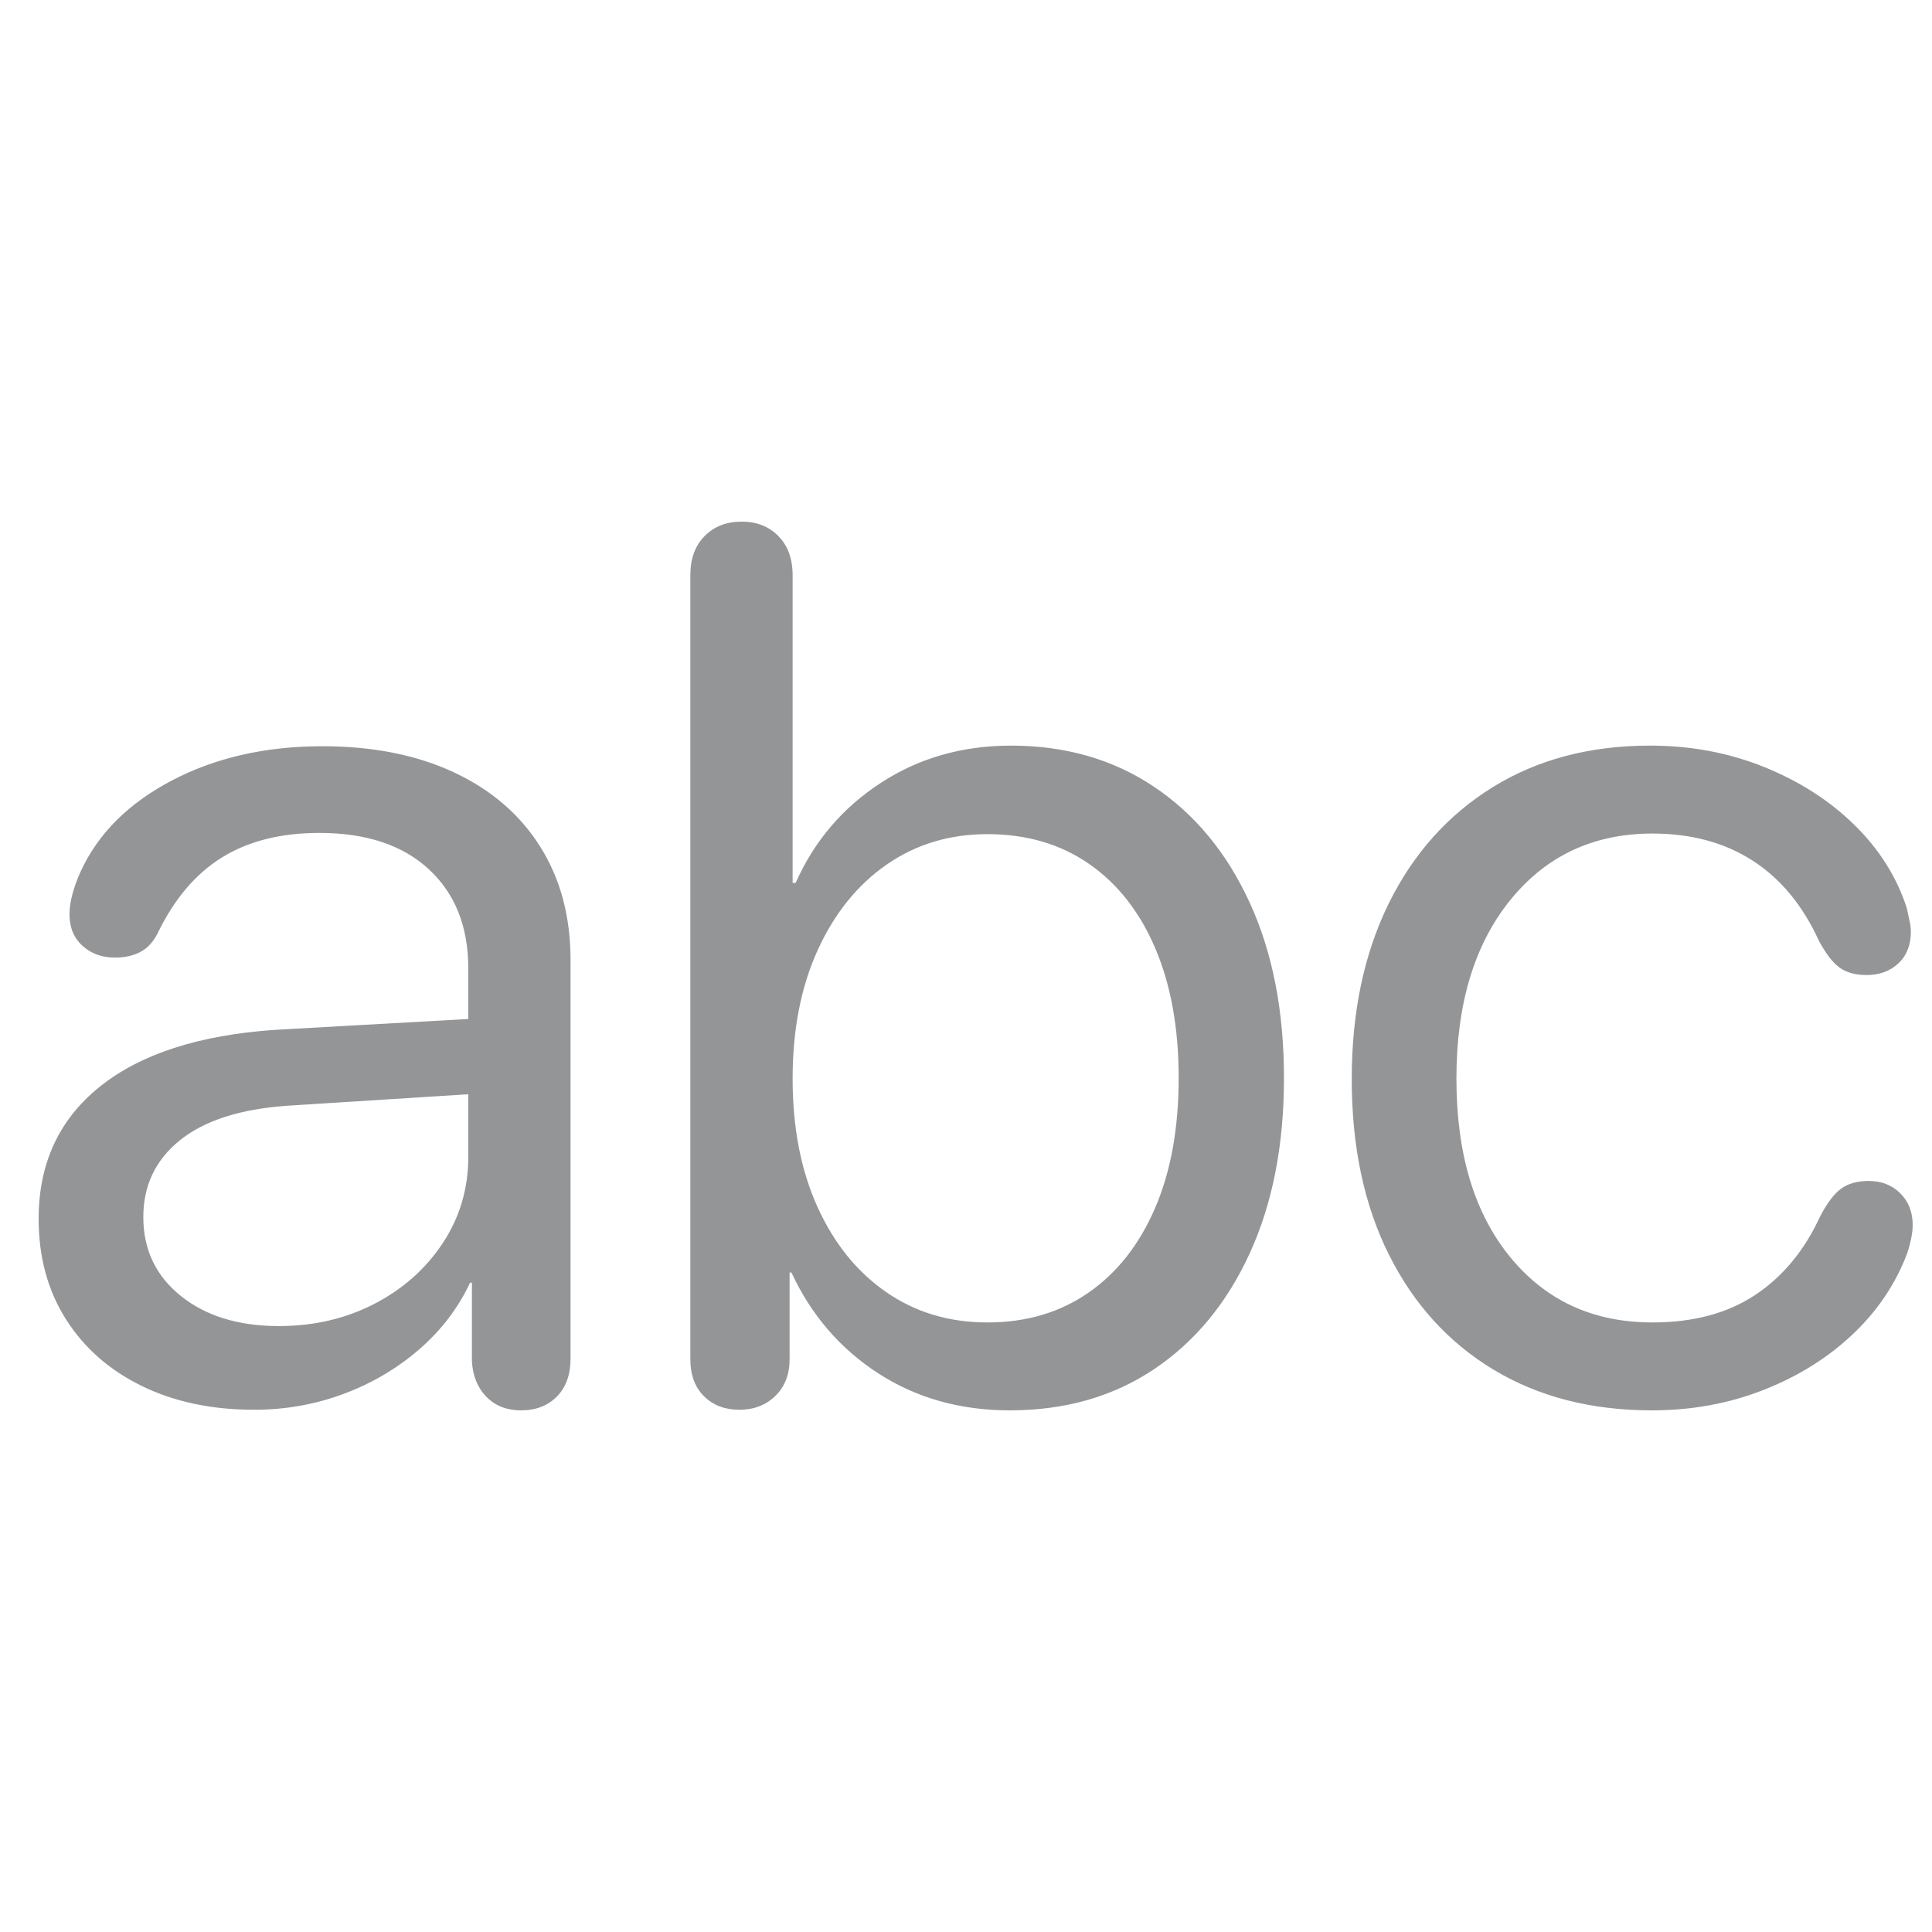
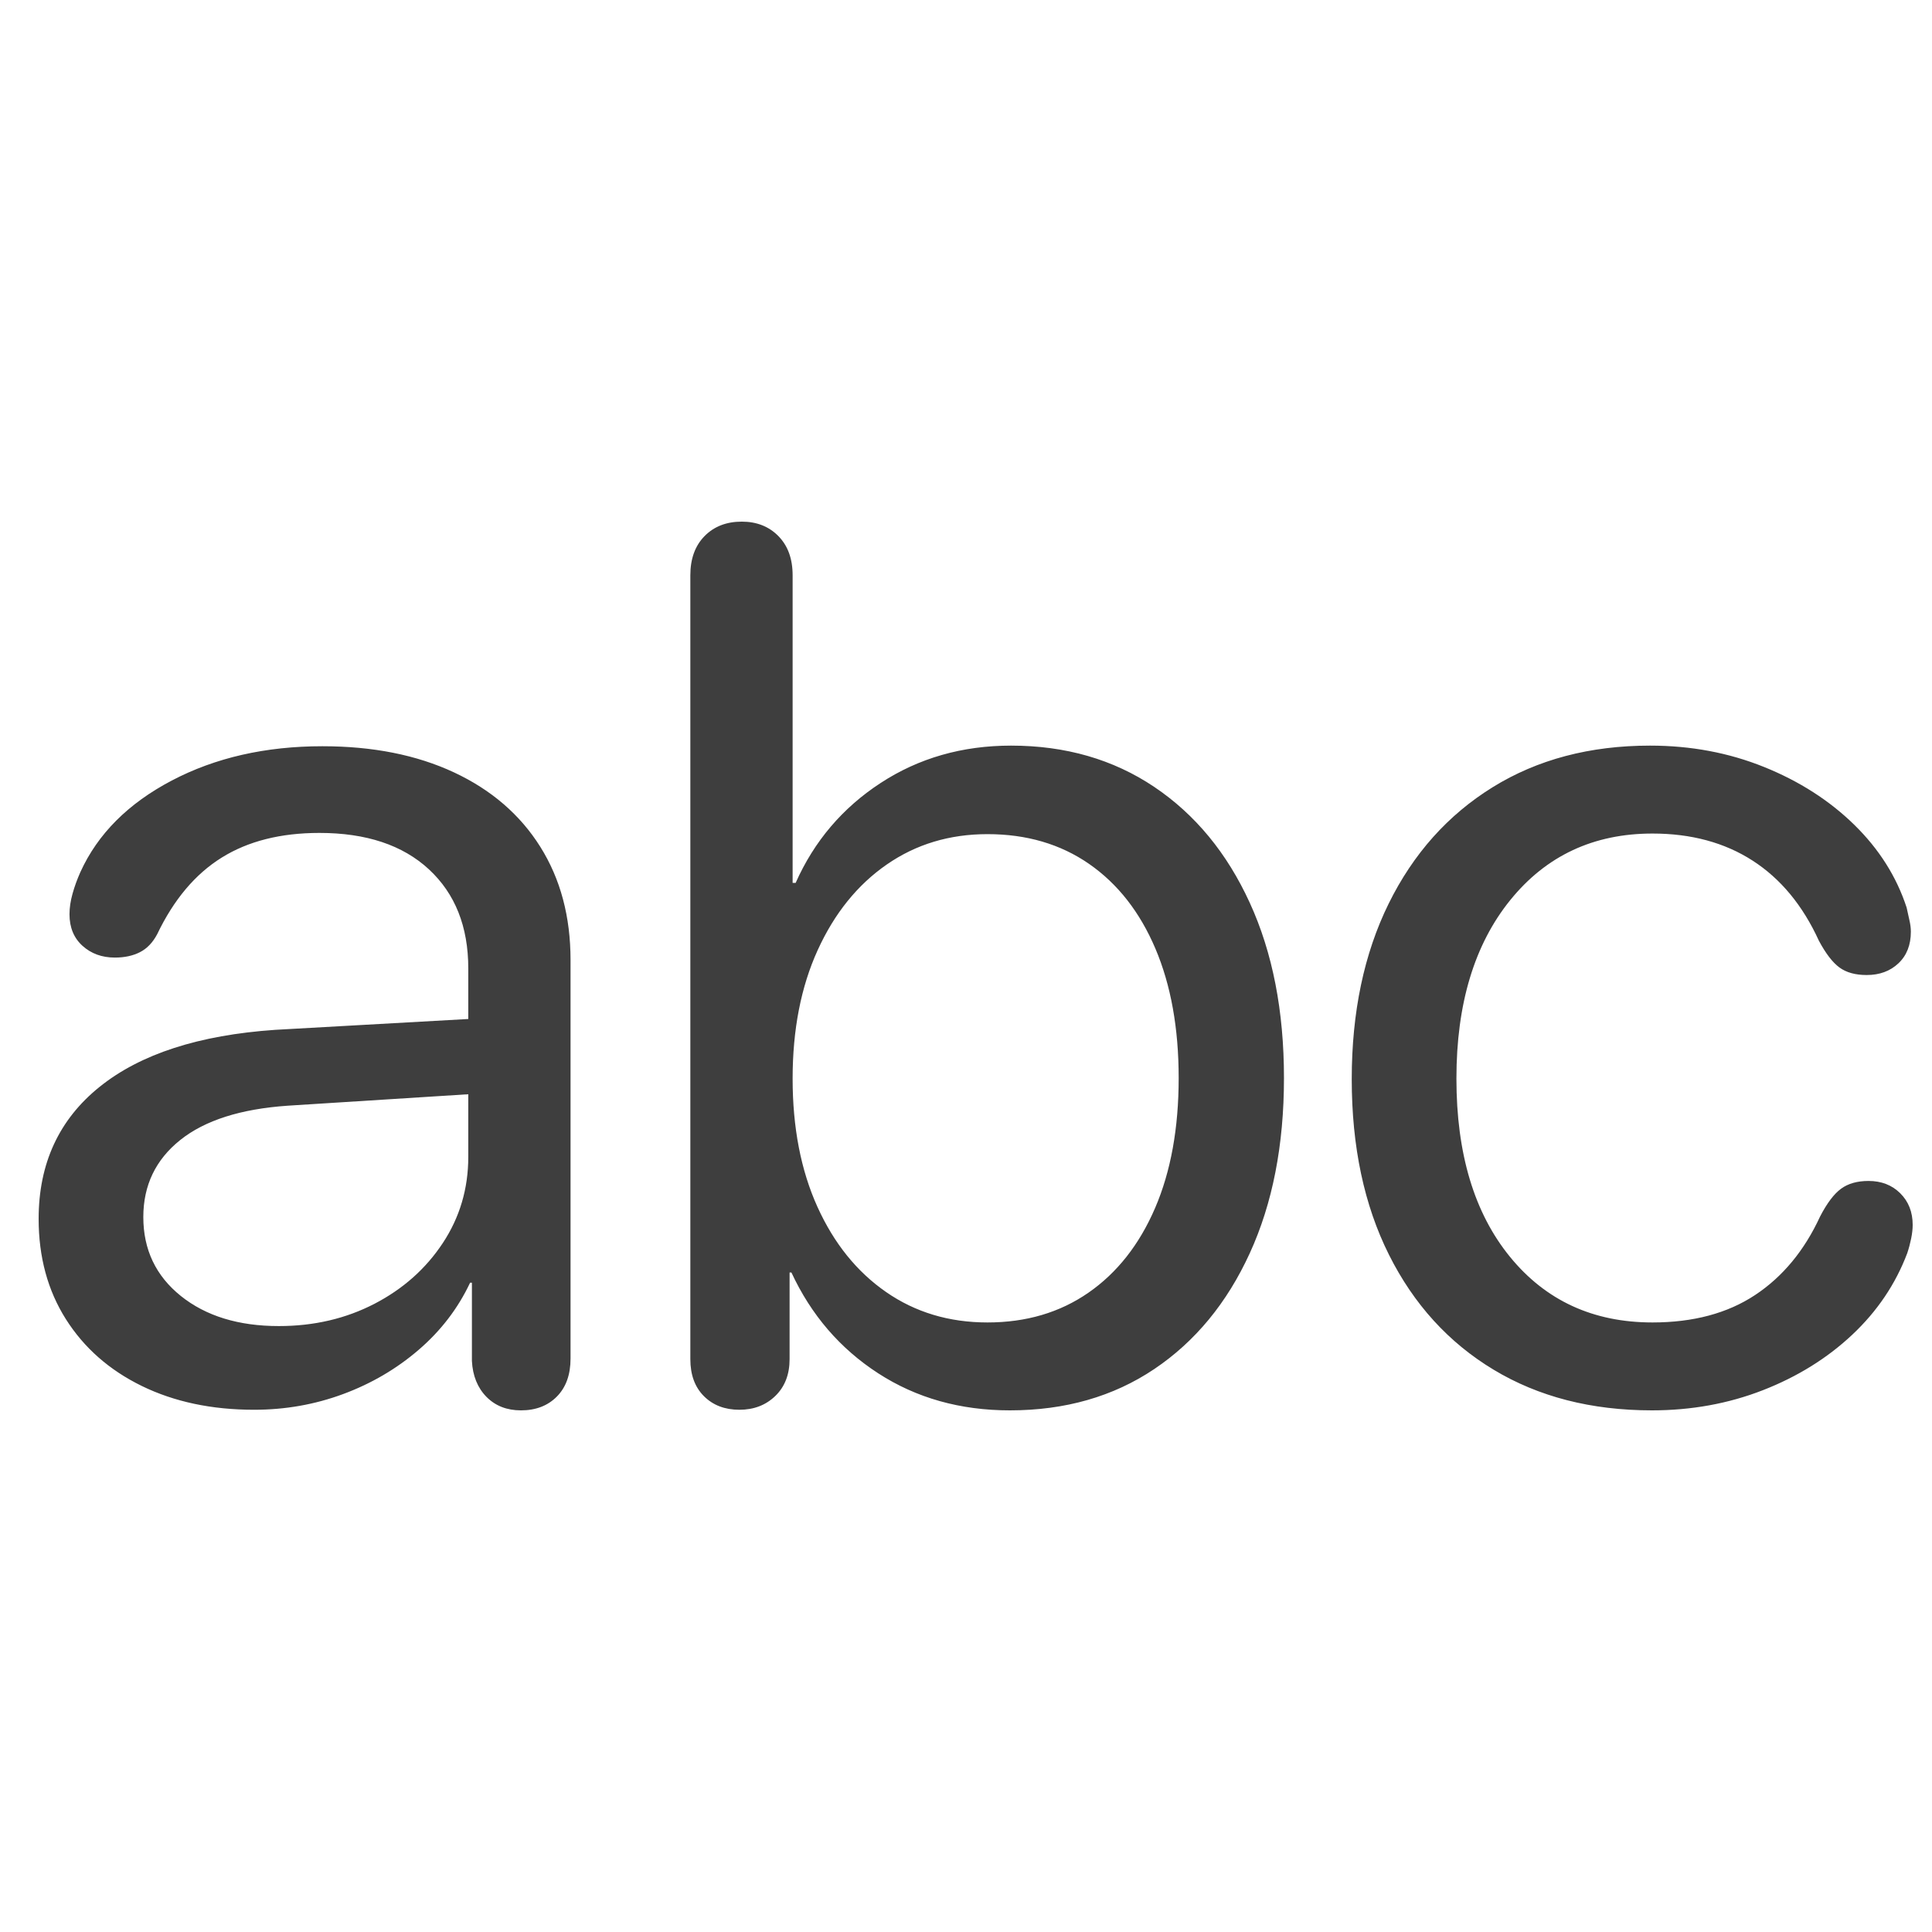
<svg xmlns="http://www.w3.org/2000/svg" width="100px" height="100px" viewBox="0 0 100 100" version="1.1">
  <g id="Artboard-Copy-289" stroke="none" stroke-width="1" fill="none" fill-rule="evenodd">
-     <path d="M52.27,73 C55.13,73 57.62,72.288 59.74,70.865 C61.859,69.442 63.509,67.442 64.688,64.866 C65.868,62.29 66.458,59.266 66.458,55.797 C66.458,52.327 65.868,49.304 64.688,46.728 C63.509,44.151 61.859,42.152 59.74,40.728 C57.62,39.305 55.151,38.593 52.332,38.593 C49.806,38.593 47.556,39.238 45.583,40.526 C43.609,41.814 42.143,43.538 41.182,45.699 L41.026,45.699 L41.026,29.774 C41.026,28.922 40.78,28.247 40.289,27.748 C39.799,27.249 39.167,27 38.395,27 C37.601,27 36.959,27.249 36.468,27.748 C35.978,28.247 35.732,28.922 35.732,29.774 L35.732,70.351 C35.732,71.161 35.967,71.8 36.437,72.268 C36.907,72.735 37.518,72.969 38.269,72.969 C39.021,72.969 39.642,72.73 40.133,72.252 C40.624,71.774 40.869,71.14 40.869,70.351 L40.869,65.863 L40.963,65.863 C41.986,68.065 43.484,69.806 45.457,71.083 C47.431,72.361 49.701,73 52.27,73 Z M85.501,73 C87.547,73 89.463,72.652 91.248,71.956 C93.033,71.26 94.573,70.304 95.868,69.089 C97.163,67.873 98.113,66.466 98.718,64.866 C98.802,64.617 98.869,64.362 98.922,64.102 C98.974,63.843 99,63.609 99,63.401 C99,62.736 98.786,62.191 98.358,61.765 C97.93,61.339 97.382,61.126 96.714,61.126 C96.129,61.126 95.654,61.261 95.289,61.531 C94.923,61.801 94.563,62.279 94.208,62.965 C93.394,64.731 92.271,66.086 90.841,67.032 C89.411,67.977 87.641,68.45 85.532,68.45 C82.463,68.45 80.004,67.318 78.156,65.053 C76.308,62.788 75.384,59.713 75.384,55.828 C75.384,51.963 76.313,48.883 78.172,46.587 C80.03,44.292 82.484,43.144 85.532,43.144 C87.537,43.144 89.265,43.611 90.716,44.546 C92.167,45.481 93.31,46.863 94.145,48.691 C94.5,49.356 94.855,49.818 95.21,50.078 C95.565,50.338 96.035,50.467 96.62,50.467 C97.288,50.467 97.836,50.265 98.264,49.86 C98.692,49.455 98.906,48.909 98.906,48.224 C98.906,48.037 98.88,47.834 98.828,47.616 C98.776,47.398 98.729,47.185 98.687,46.977 C98.165,45.377 97.262,43.949 95.978,42.692 C94.693,41.435 93.138,40.437 91.311,39.7 C89.484,38.962 87.516,38.593 85.407,38.593 C82.296,38.593 79.581,39.31 77.263,40.744 C74.946,42.178 73.15,44.188 71.876,46.774 C70.603,49.361 69.966,52.389 69.966,55.859 C69.966,59.35 70.608,62.378 71.892,64.944 C73.176,67.51 74.982,69.494 77.31,70.896 C79.639,72.299 82.369,73 85.501,73 Z M26.963,73 C27.735,73 28.356,72.761 28.826,72.283 C29.296,71.805 29.531,71.151 29.531,70.32 L29.531,49.688 C29.531,47.444 29.009,45.491 27.965,43.829 C26.921,42.167 25.433,40.884 23.502,39.98 C21.57,39.077 19.299,38.625 16.689,38.625 C13.745,38.625 11.146,39.217 8.891,40.401 C6.635,41.585 5.059,43.164 4.161,45.138 C3.994,45.512 3.858,45.886 3.754,46.26 C3.65,46.634 3.597,46.987 3.597,47.32 C3.597,48.005 3.822,48.551 4.271,48.956 C4.72,49.361 5.278,49.564 5.946,49.564 C6.448,49.564 6.881,49.47 7.246,49.283 C7.612,49.096 7.909,48.785 8.139,48.348 C8.995,46.561 10.107,45.242 11.474,44.39 C12.842,43.538 14.528,43.112 16.533,43.112 C18.955,43.112 20.845,43.741 22.202,44.998 C23.559,46.255 24.238,47.964 24.238,50.125 L24.238,52.743 L14.246,53.304 C10.3,53.574 7.272,54.555 5.163,56.249 C3.054,57.942 2,60.222 2,63.089 C2,65.063 2.47,66.793 3.409,68.278 C4.349,69.764 5.659,70.917 7.34,71.738 C9.021,72.558 10.958,72.969 13.15,72.969 C14.758,72.969 16.293,72.699 17.754,72.159 C19.216,71.618 20.521,70.855 21.669,69.868 C22.818,68.881 23.705,67.723 24.332,66.393 L24.426,66.393 L24.426,70.444 C24.467,71.213 24.718,71.831 25.177,72.299 C25.637,72.766 26.232,73 26.963,73 Z M51.111,68.45 C49.127,68.45 47.378,67.925 45.865,66.876 C44.351,65.827 43.166,64.357 42.31,62.466 C41.454,60.575 41.026,58.363 41.026,55.828 C41.026,53.293 41.459,51.075 42.325,49.174 C43.192,47.273 44.382,45.798 45.896,44.749 C47.41,43.699 49.148,43.175 51.111,43.175 C53.136,43.175 54.89,43.689 56.373,44.717 C57.855,45.746 58.998,47.206 59.802,49.096 C60.606,50.987 61.008,53.22 61.008,55.797 C61.008,58.394 60.601,60.638 59.787,62.528 C58.972,64.419 57.824,65.879 56.341,66.907 C54.859,67.936 53.115,68.45 51.111,68.45 Z M14.434,68.637 C12.346,68.637 10.655,68.117 9.36,67.079 C8.066,66.04 7.418,64.679 7.418,62.996 C7.418,61.355 8.055,60.025 9.329,59.007 C10.603,57.989 12.461,57.397 14.904,57.23 L24.238,56.638 L24.238,59.879 C24.238,61.521 23.799,63.006 22.922,64.336 C22.045,65.666 20.865,66.715 19.383,67.484 C17.9,68.252 16.251,68.637 14.434,68.637 Z" id="􀅯" fill="#939597" fill-rule="nonzero" />
+     <path d="M52.27,73 C55.13,73 57.62,72.288 59.74,70.865 C61.859,69.442 63.509,67.442 64.688,64.866 C65.868,62.29 66.458,59.266 66.458,55.797 C66.458,52.327 65.868,49.304 64.688,46.728 C63.509,44.151 61.859,42.152 59.74,40.728 C57.62,39.305 55.151,38.593 52.332,38.593 C49.806,38.593 47.556,39.238 45.583,40.526 C43.609,41.814 42.143,43.538 41.182,45.699 L41.026,45.699 L41.026,29.774 C41.026,28.922 40.78,28.247 40.289,27.748 C39.799,27.249 39.167,27 38.395,27 C37.601,27 36.959,27.249 36.468,27.748 C35.978,28.247 35.732,28.922 35.732,29.774 L35.732,70.351 C35.732,71.161 35.967,71.8 36.437,72.268 C36.907,72.735 37.518,72.969 38.269,72.969 C39.021,72.969 39.642,72.73 40.133,72.252 C40.624,71.774 40.869,71.14 40.869,70.351 L40.869,65.863 L40.963,65.863 C41.986,68.065 43.484,69.806 45.457,71.083 C47.431,72.361 49.701,73 52.27,73 Z M85.501,73 C87.547,73 89.463,72.652 91.248,71.956 C93.033,71.26 94.573,70.304 95.868,69.089 C97.163,67.873 98.113,66.466 98.718,64.866 C98.802,64.617 98.869,64.362 98.922,64.102 C98.974,63.843 99,63.609 99,63.401 C99,62.736 98.786,62.191 98.358,61.765 C97.93,61.339 97.382,61.126 96.714,61.126 C96.129,61.126 95.654,61.261 95.289,61.531 C94.923,61.801 94.563,62.279 94.208,62.965 C93.394,64.731 92.271,66.086 90.841,67.032 C89.411,67.977 87.641,68.45 85.532,68.45 C82.463,68.45 80.004,67.318 78.156,65.053 C76.308,62.788 75.384,59.713 75.384,55.828 C75.384,51.963 76.313,48.883 78.172,46.587 C80.03,44.292 82.484,43.144 85.532,43.144 C87.537,43.144 89.265,43.611 90.716,44.546 C92.167,45.481 93.31,46.863 94.145,48.691 C94.5,49.356 94.855,49.818 95.21,50.078 C95.565,50.338 96.035,50.467 96.62,50.467 C97.288,50.467 97.836,50.265 98.264,49.86 C98.692,49.455 98.906,48.909 98.906,48.224 C98.906,48.037 98.88,47.834 98.828,47.616 C98.776,47.398 98.729,47.185 98.687,46.977 C98.165,45.377 97.262,43.949 95.978,42.692 C94.693,41.435 93.138,40.437 91.311,39.7 C89.484,38.962 87.516,38.593 85.407,38.593 C82.296,38.593 79.581,39.31 77.263,40.744 C74.946,42.178 73.15,44.188 71.876,46.774 C70.603,49.361 69.966,52.389 69.966,55.859 C69.966,59.35 70.608,62.378 71.892,64.944 C73.176,67.51 74.982,69.494 77.31,70.896 C79.639,72.299 82.369,73 85.501,73 Z M26.963,73 C27.735,73 28.356,72.761 28.826,72.283 C29.296,71.805 29.531,71.151 29.531,70.32 L29.531,49.688 C29.531,47.444 29.009,45.491 27.965,43.829 C26.921,42.167 25.433,40.884 23.502,39.98 C21.57,39.077 19.299,38.625 16.689,38.625 C13.745,38.625 11.146,39.217 8.891,40.401 C6.635,41.585 5.059,43.164 4.161,45.138 C3.994,45.512 3.858,45.886 3.754,46.26 C3.65,46.634 3.597,46.987 3.597,47.32 C3.597,48.005 3.822,48.551 4.271,48.956 C4.72,49.361 5.278,49.564 5.946,49.564 C6.448,49.564 6.881,49.47 7.246,49.283 C7.612,49.096 7.909,48.785 8.139,48.348 C8.995,46.561 10.107,45.242 11.474,44.39 C12.842,43.538 14.528,43.112 16.533,43.112 C18.955,43.112 20.845,43.741 22.202,44.998 C23.559,46.255 24.238,47.964 24.238,50.125 L24.238,52.743 L14.246,53.304 C10.3,53.574 7.272,54.555 5.163,56.249 C3.054,57.942 2,60.222 2,63.089 C2,65.063 2.47,66.793 3.409,68.278 C4.349,69.764 5.659,70.917 7.34,71.738 C9.021,72.558 10.958,72.969 13.15,72.969 C14.758,72.969 16.293,72.699 17.754,72.159 C19.216,71.618 20.521,70.855 21.669,69.868 C22.818,68.881 23.705,67.723 24.332,66.393 L24.426,66.393 L24.426,70.444 C24.467,71.213 24.718,71.831 25.177,72.299 C25.637,72.766 26.232,73 26.963,73 Z M51.111,68.45 C49.127,68.45 47.378,67.925 45.865,66.876 C44.351,65.827 43.166,64.357 42.31,62.466 C41.454,60.575 41.026,58.363 41.026,55.828 C41.026,53.293 41.459,51.075 42.325,49.174 C43.192,47.273 44.382,45.798 45.896,44.749 C47.41,43.699 49.148,43.175 51.111,43.175 C53.136,43.175 54.89,43.689 56.373,44.717 C57.855,45.746 58.998,47.206 59.802,49.096 C60.606,50.987 61.008,53.22 61.008,55.797 C61.008,58.394 60.601,60.638 59.787,62.528 C58.972,64.419 57.824,65.879 56.341,66.907 C54.859,67.936 53.115,68.45 51.111,68.45 Z M14.434,68.637 C12.346,68.637 10.655,68.117 9.36,67.079 C8.066,66.04 7.418,64.679 7.418,62.996 C7.418,61.355 8.055,60.025 9.329,59.007 C10.603,57.989 12.461,57.397 14.904,57.23 L24.238,56.638 L24.238,59.879 C24.238,61.521 23.799,63.006 22.922,64.336 C22.045,65.666 20.865,66.715 19.383,67.484 C17.9,68.252 16.251,68.637 14.434,68.637 Z" id="􀅯" fill="#3E3E3E" fill-rule="nonzero" />
  </g>
</svg>
